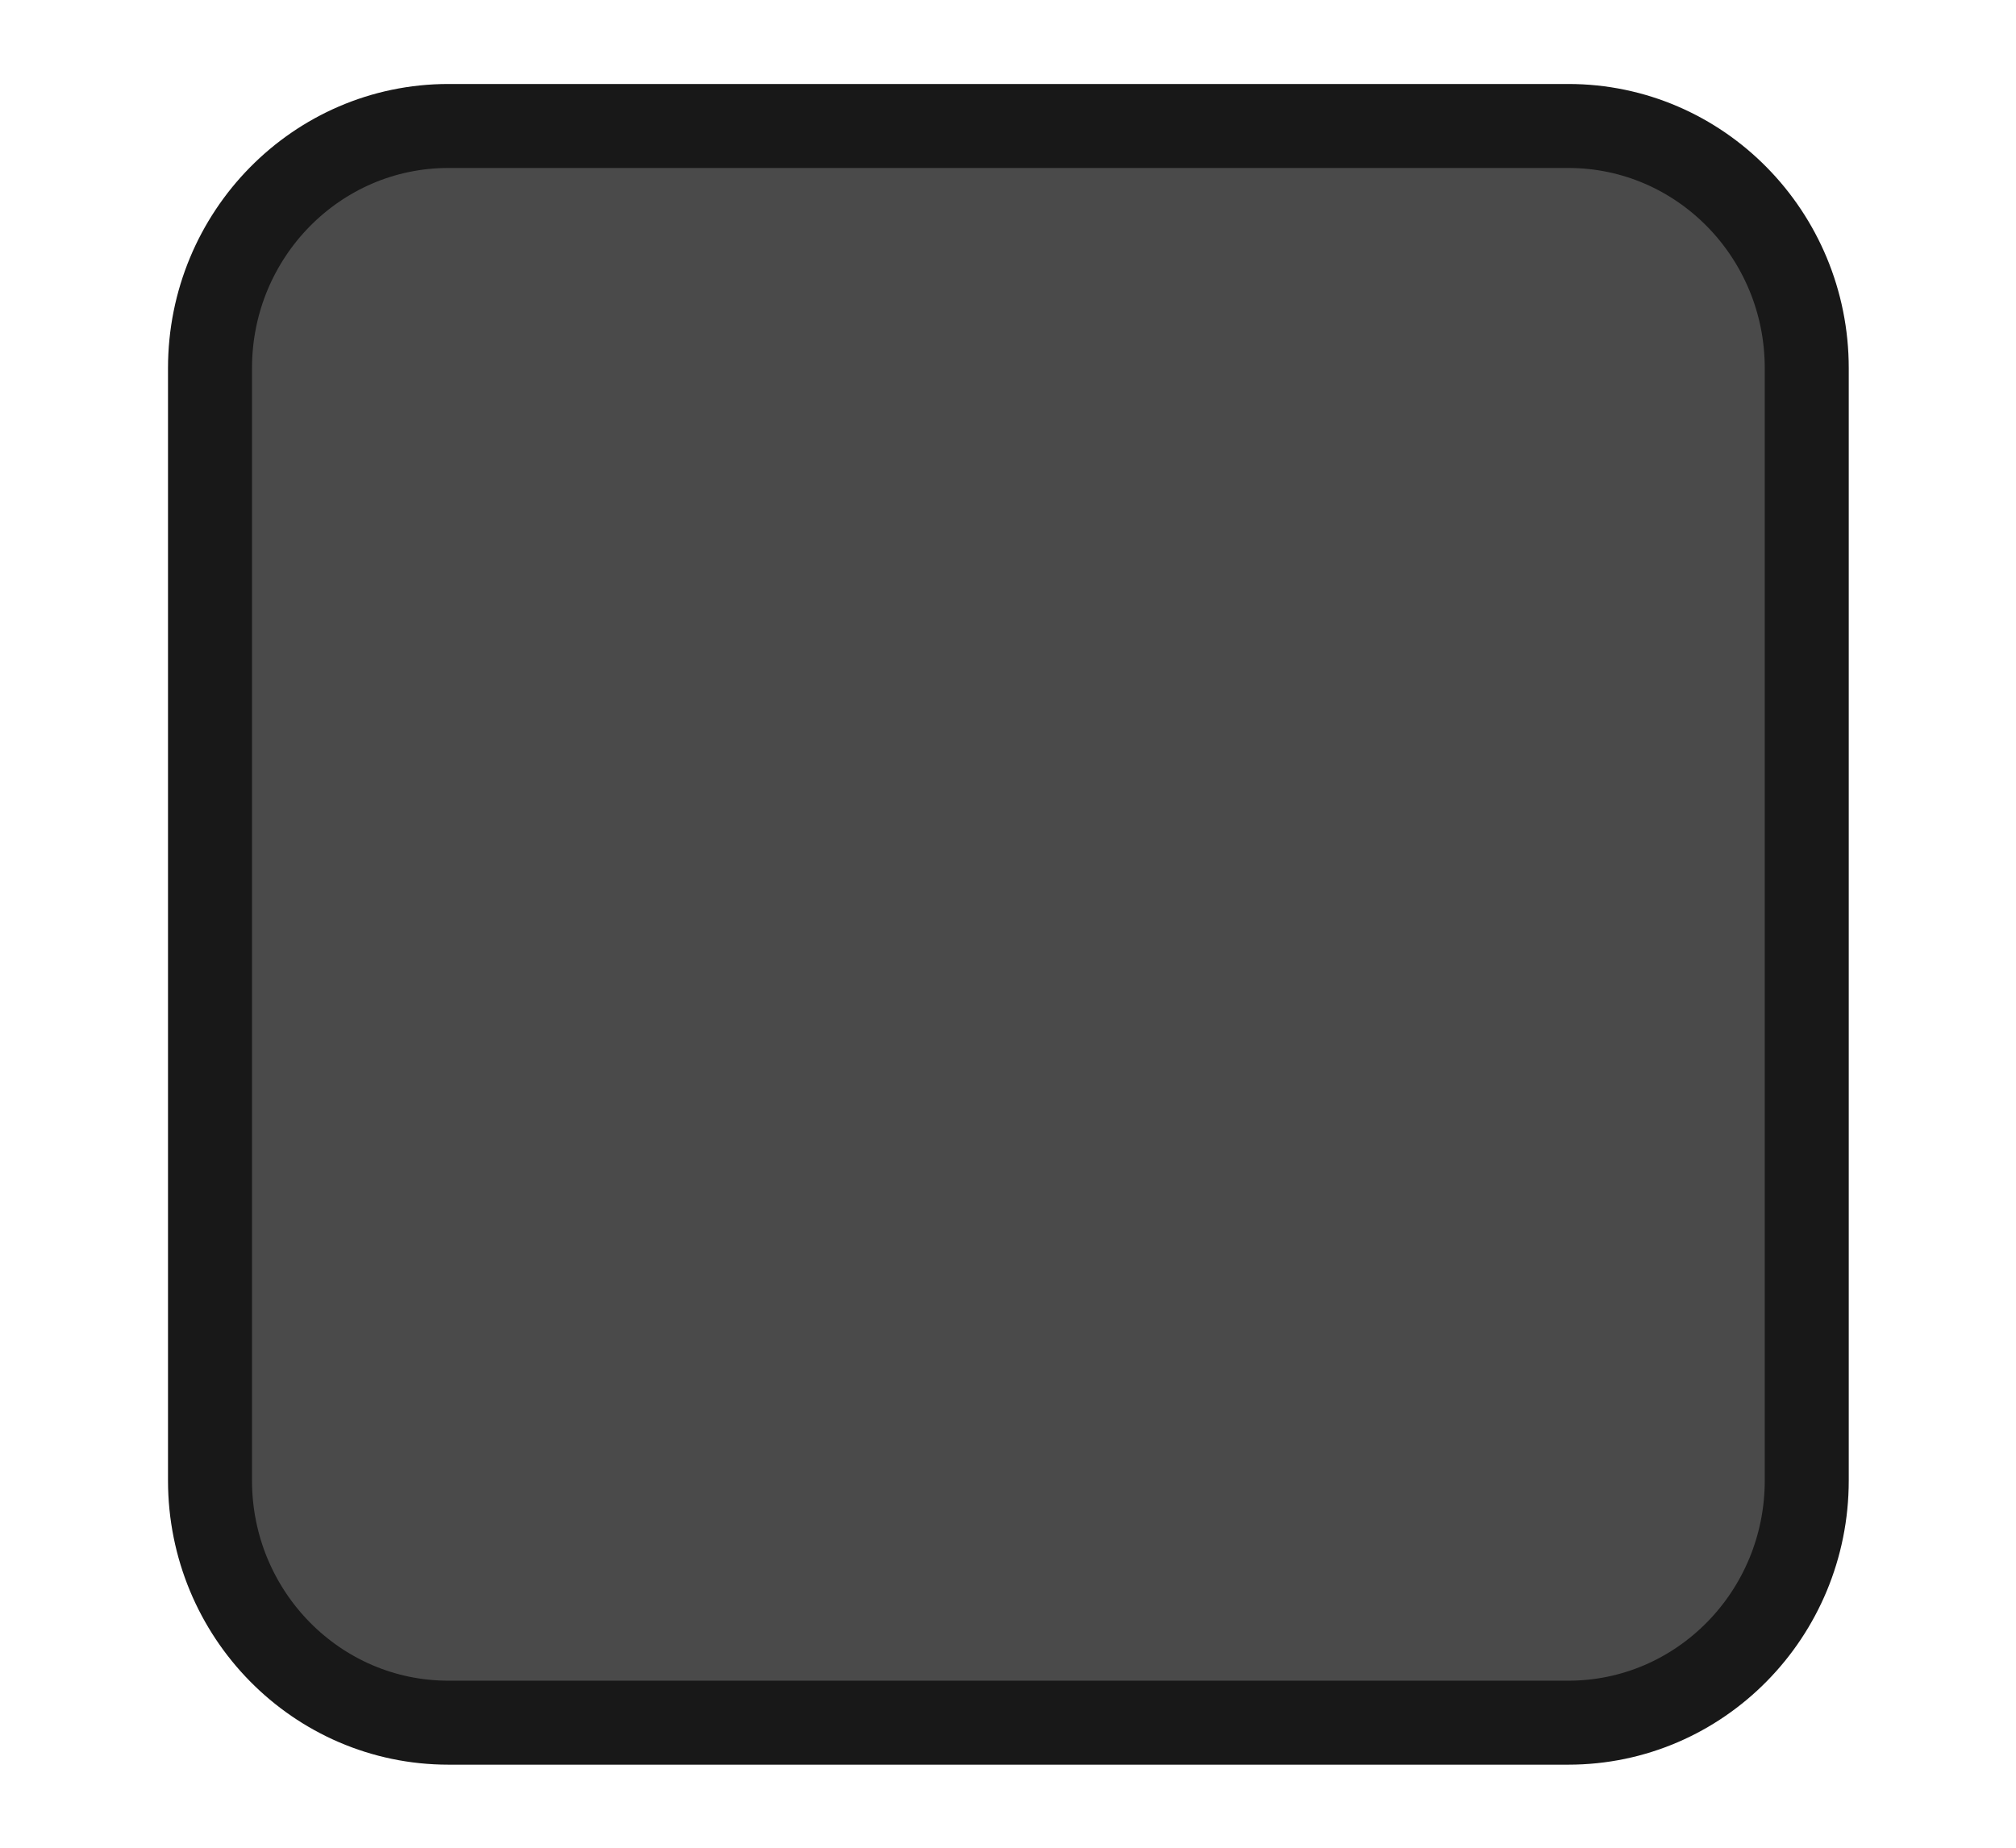
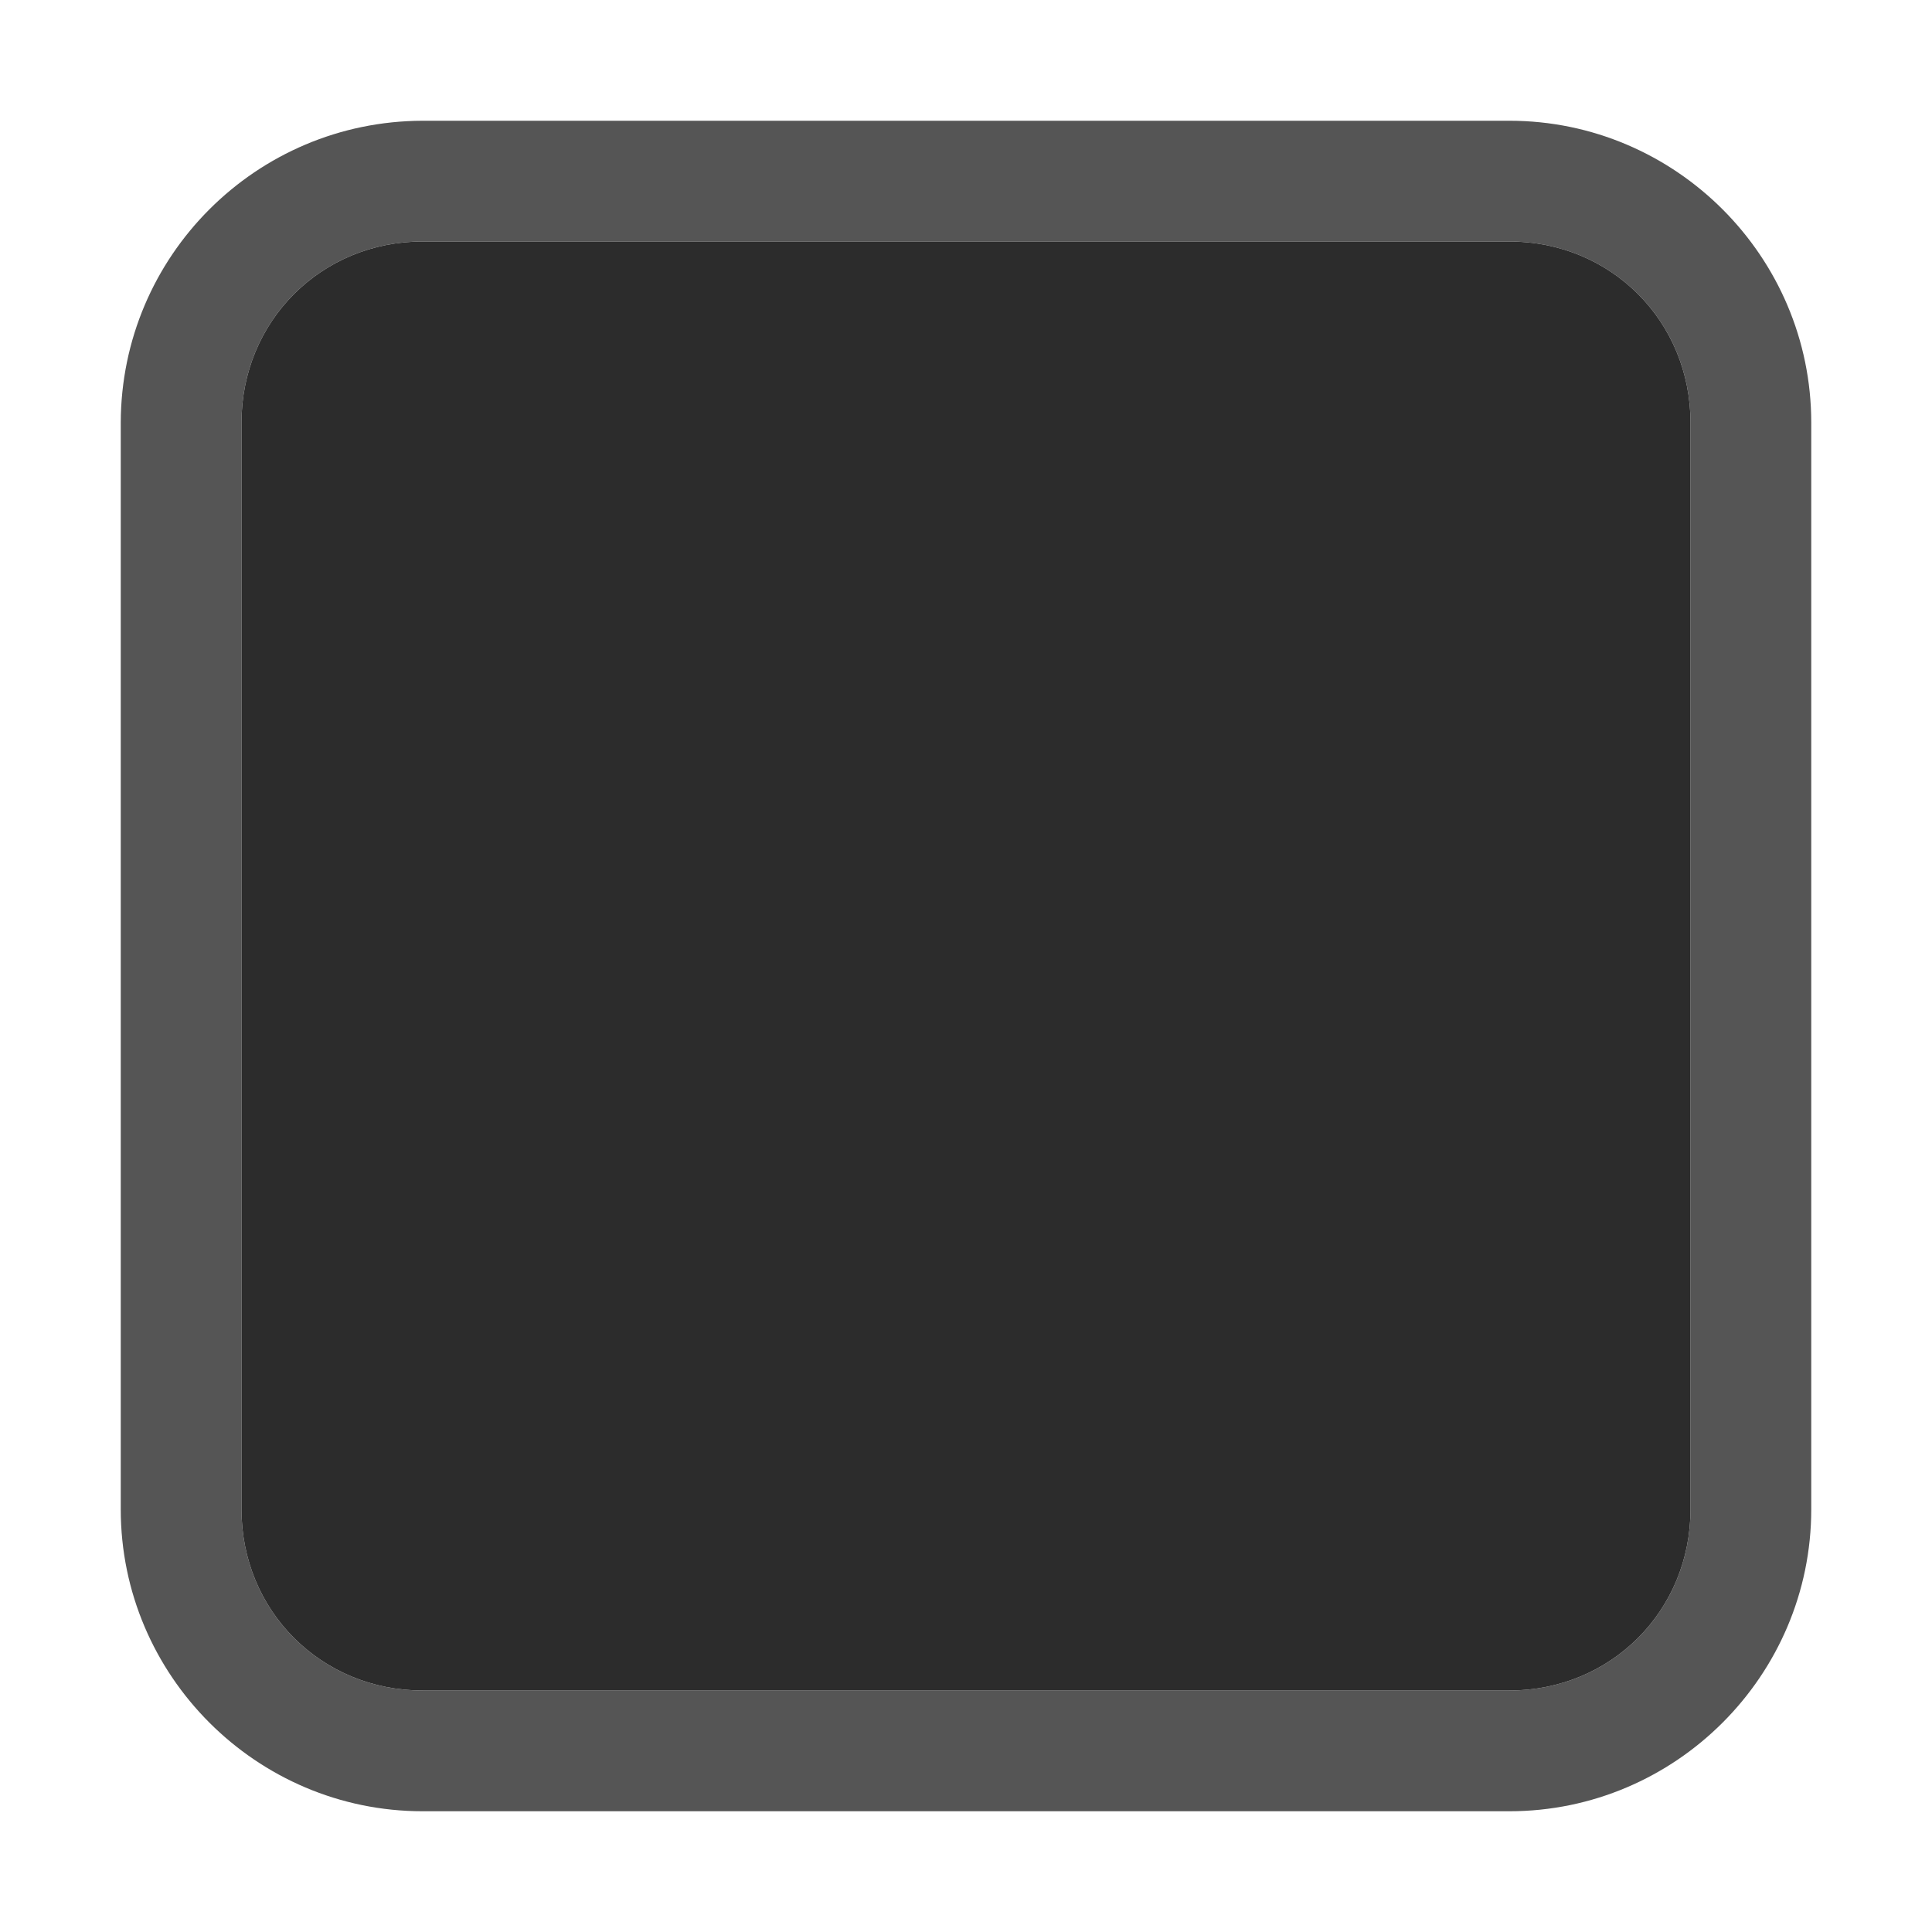
- <svg xmlns="http://www.w3.org/2000/svg" version="1.1" viewBox="0 0 24 22">
-   <rect transform="translate(-342.5 -521.36)" x="345" y="522.86" width="19.009" height="19.011" rx="2.838" ry="2.884" fill="#4a4a4a" stroke="#181818" stroke-linejoin="round" />
+ <svg xmlns="http://www.w3.org/2000/svg" version="1.1" viewBox="0 0 16 16">
+   <path d="m3.5 1a2.506 2.506 0 0 0-2.5 2.5v9c0 1.376 1.124 2.5 2.5 2.5h9c1.376 0 2.5-1.124 2.5-2.5v-9c0-1.376-1.124-2.5-2.5-2.5zm0 1h9c0.84 0 1.5 0.66 1.5 1.5v9c0 0.84-0.66 1.5-1.5 1.5h-9c-0.84 0-1.5-0.66-1.5-1.5v-9c0-0.84 0.66-1.5 1.5-1.5z" color="#000000" fill="#555" font-family="sans-serif" font-weight="400" overflow="visible" style="font-feature-settings:normal;font-variant-alternates:normal;font-variant-caps:normal;font-variant-ligatures:normal;font-variant-numeric:normal;font-variant-position:normal;isolation:auto;mix-blend-mode:normal;shape-padding:0;text-decoration-color:#000000;text-decoration-line:none;text-decoration-style:solid;text-indent:0;text-orientation:mixed;text-transform:none" />
+   <path d="m3.5 2c-0.84 0-1.5 0.66-1.5 1.5v9c0 0.84 0.66 1.5 1.5 1.5h9c0.84 0 1.5-0.66 1.5-1.5v-9c0-0.84-0.66-1.5-1.5-1.5z" fill="#2c2c2c" style="font-feature-settings:normal;font-variant-alternates:normal;font-variant-caps:normal;font-variant-ligatures:normal;font-variant-numeric:normal;font-variant-position:normal;isolation:auto;mix-blend-mode:normal;shape-padding:0;text-decoration-color:#000000;text-decoration-line:none;text-decoration-style:solid;text-indent:0;text-orientation:mixed;text-transform:none" />
</svg>
